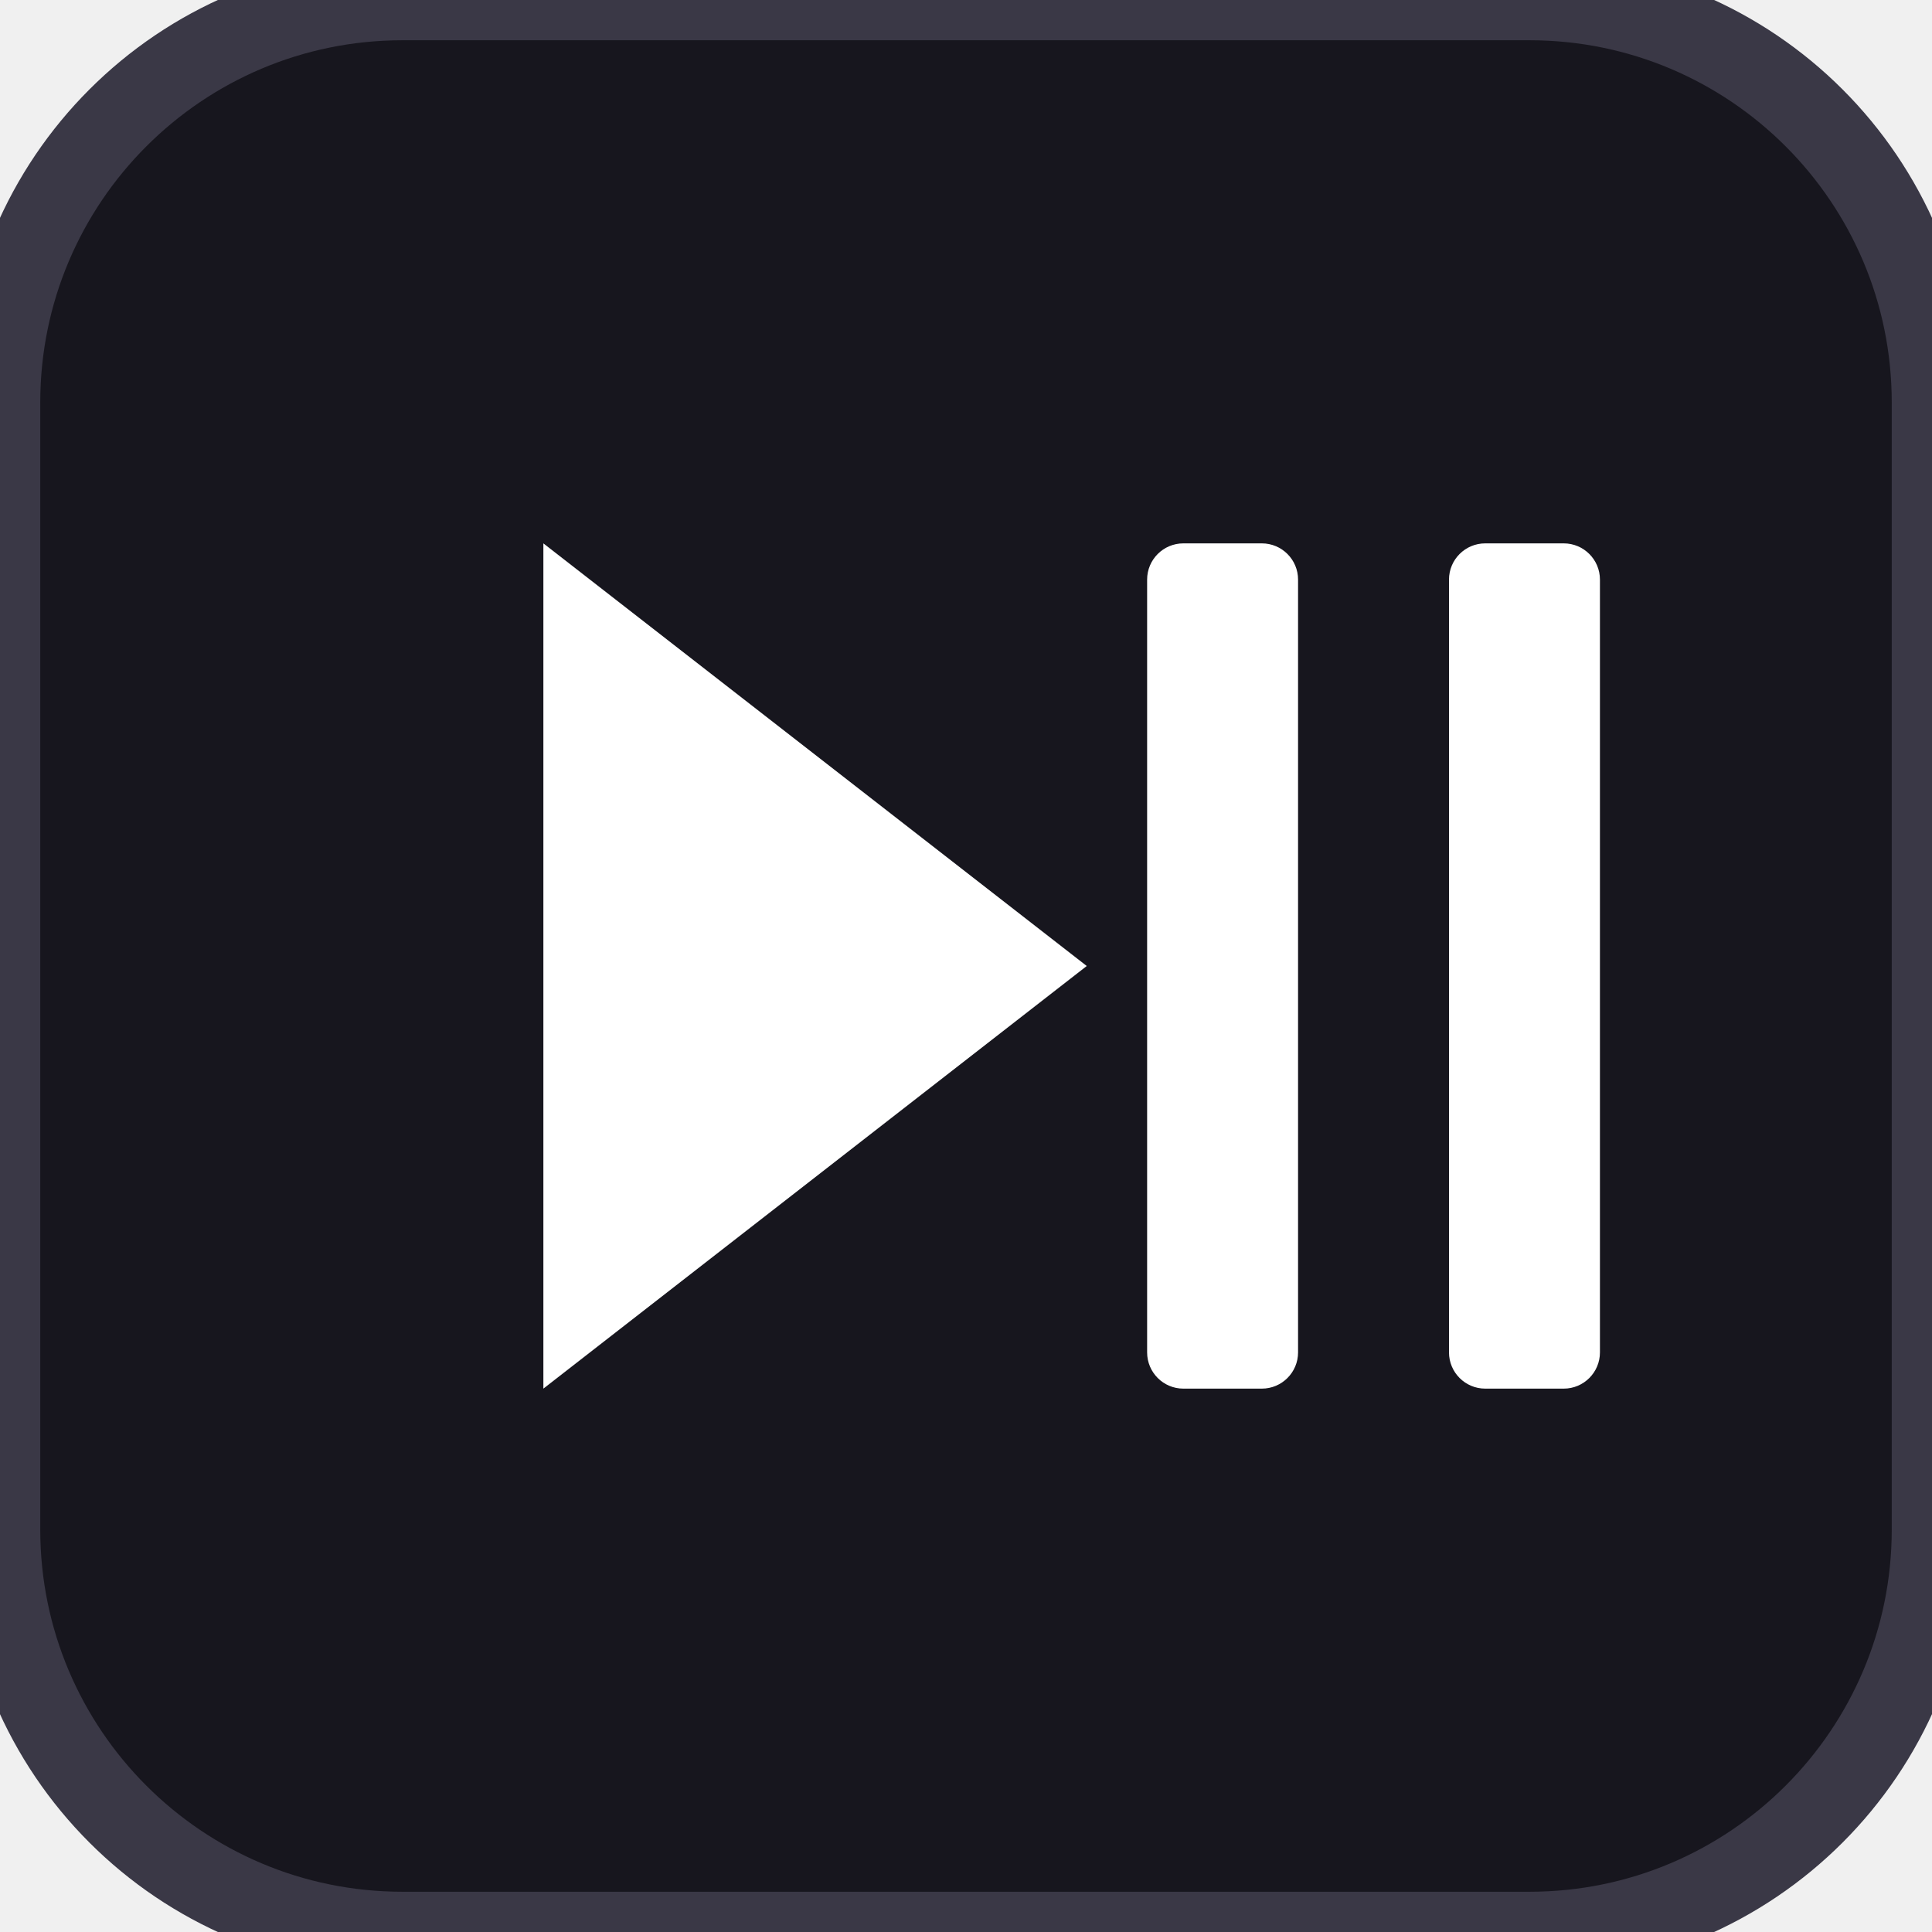
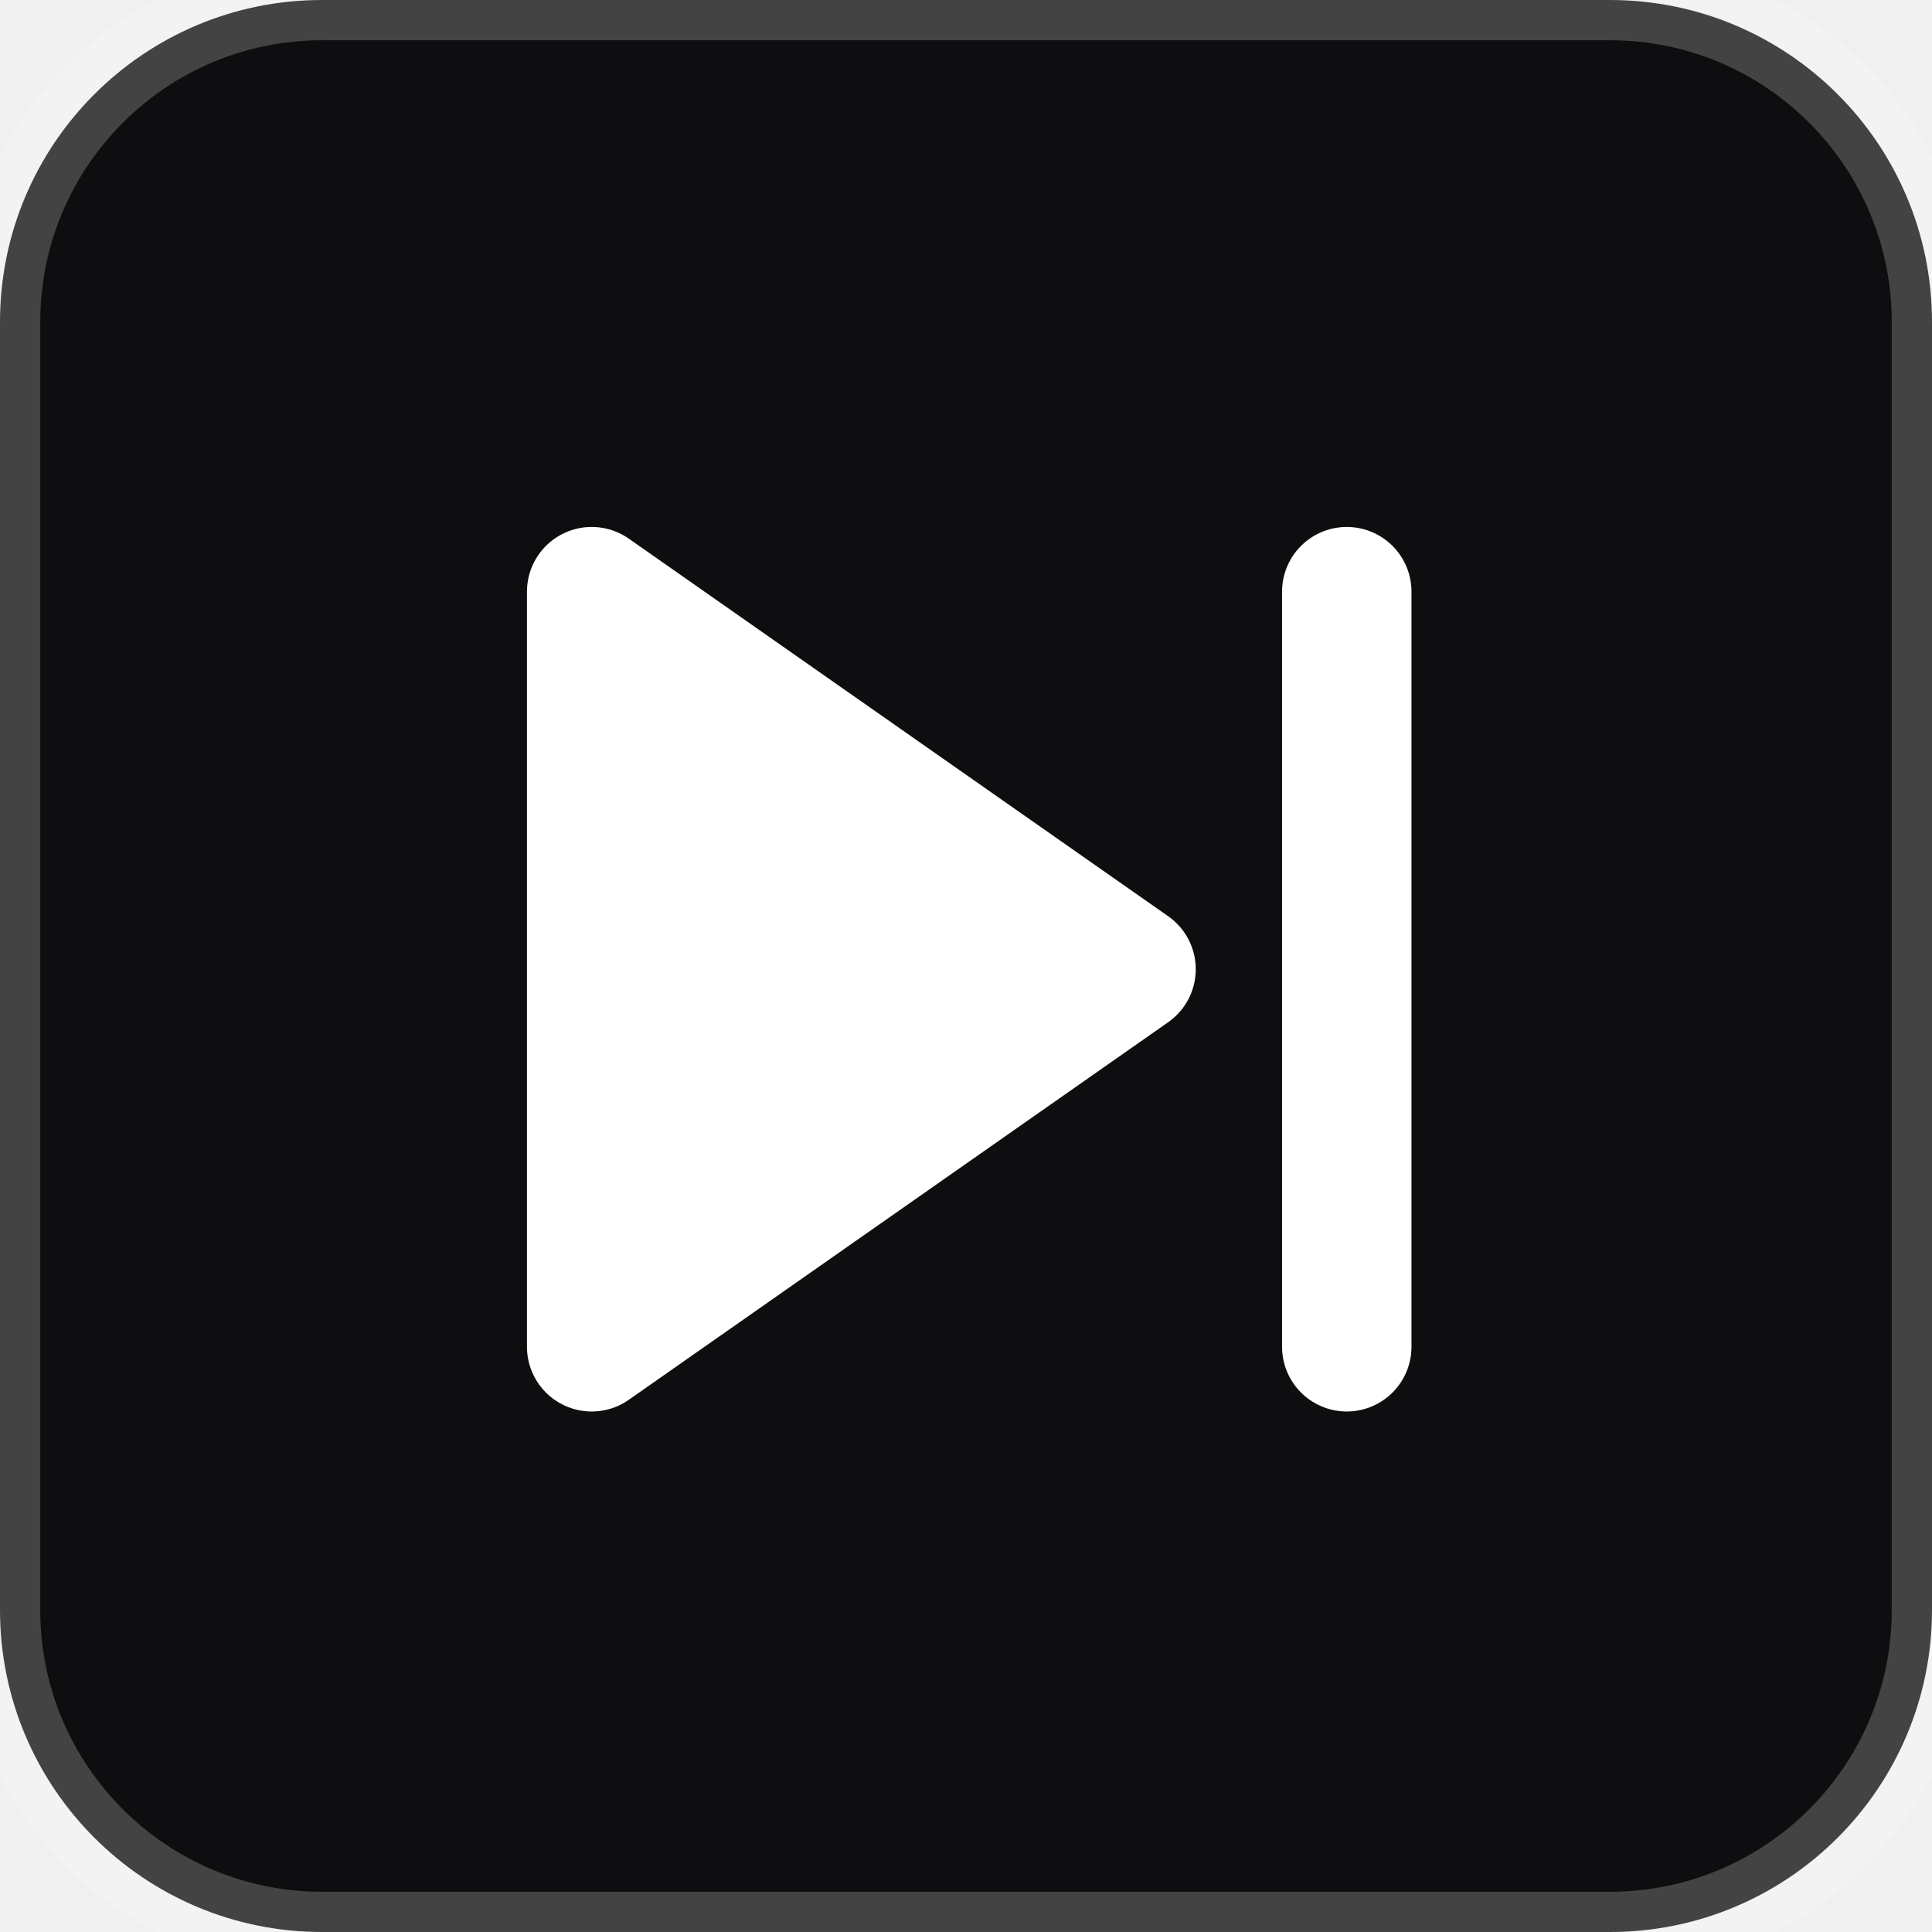
- <svg xmlns="http://www.w3.org/2000/svg" viewBox="0 0 24 24" width="18" height="18" fill="#ffffff">
-   <rect width="24" height="24" rx="5" fill="#17161e" stroke="#3a3846" stroke-width="1" />
-   <g transform="translate(3, 3) scale(0.75)">
-     <path d="M5 5 L14 12 L5 19 Z" />
-     <rect x="15" y="5" width="2.5" height="14" rx="0.6" />
-     <rect x="20" y="5" width="2.5" height="14" rx="0.6" />
+ <svg xmlns="http://www.w3.org/2000/svg" viewBox="0 0 24 24" width="18" height="18">
+   <rect width="24" height="24" rx="4" fill="#0e0e10" stroke="#ffffff" stroke-opacity="0.22" />
+   <g transform="translate(4, 4) scale(0.67)" fill="#ffffff" stroke="#ffffff" stroke-width="2.4" stroke-linecap="round" stroke-linejoin="round">
+     <path d="M5 5l10 7-10 7z" />
+     <path d="M19 5v14" fill="none" />
  </g>
</svg>
